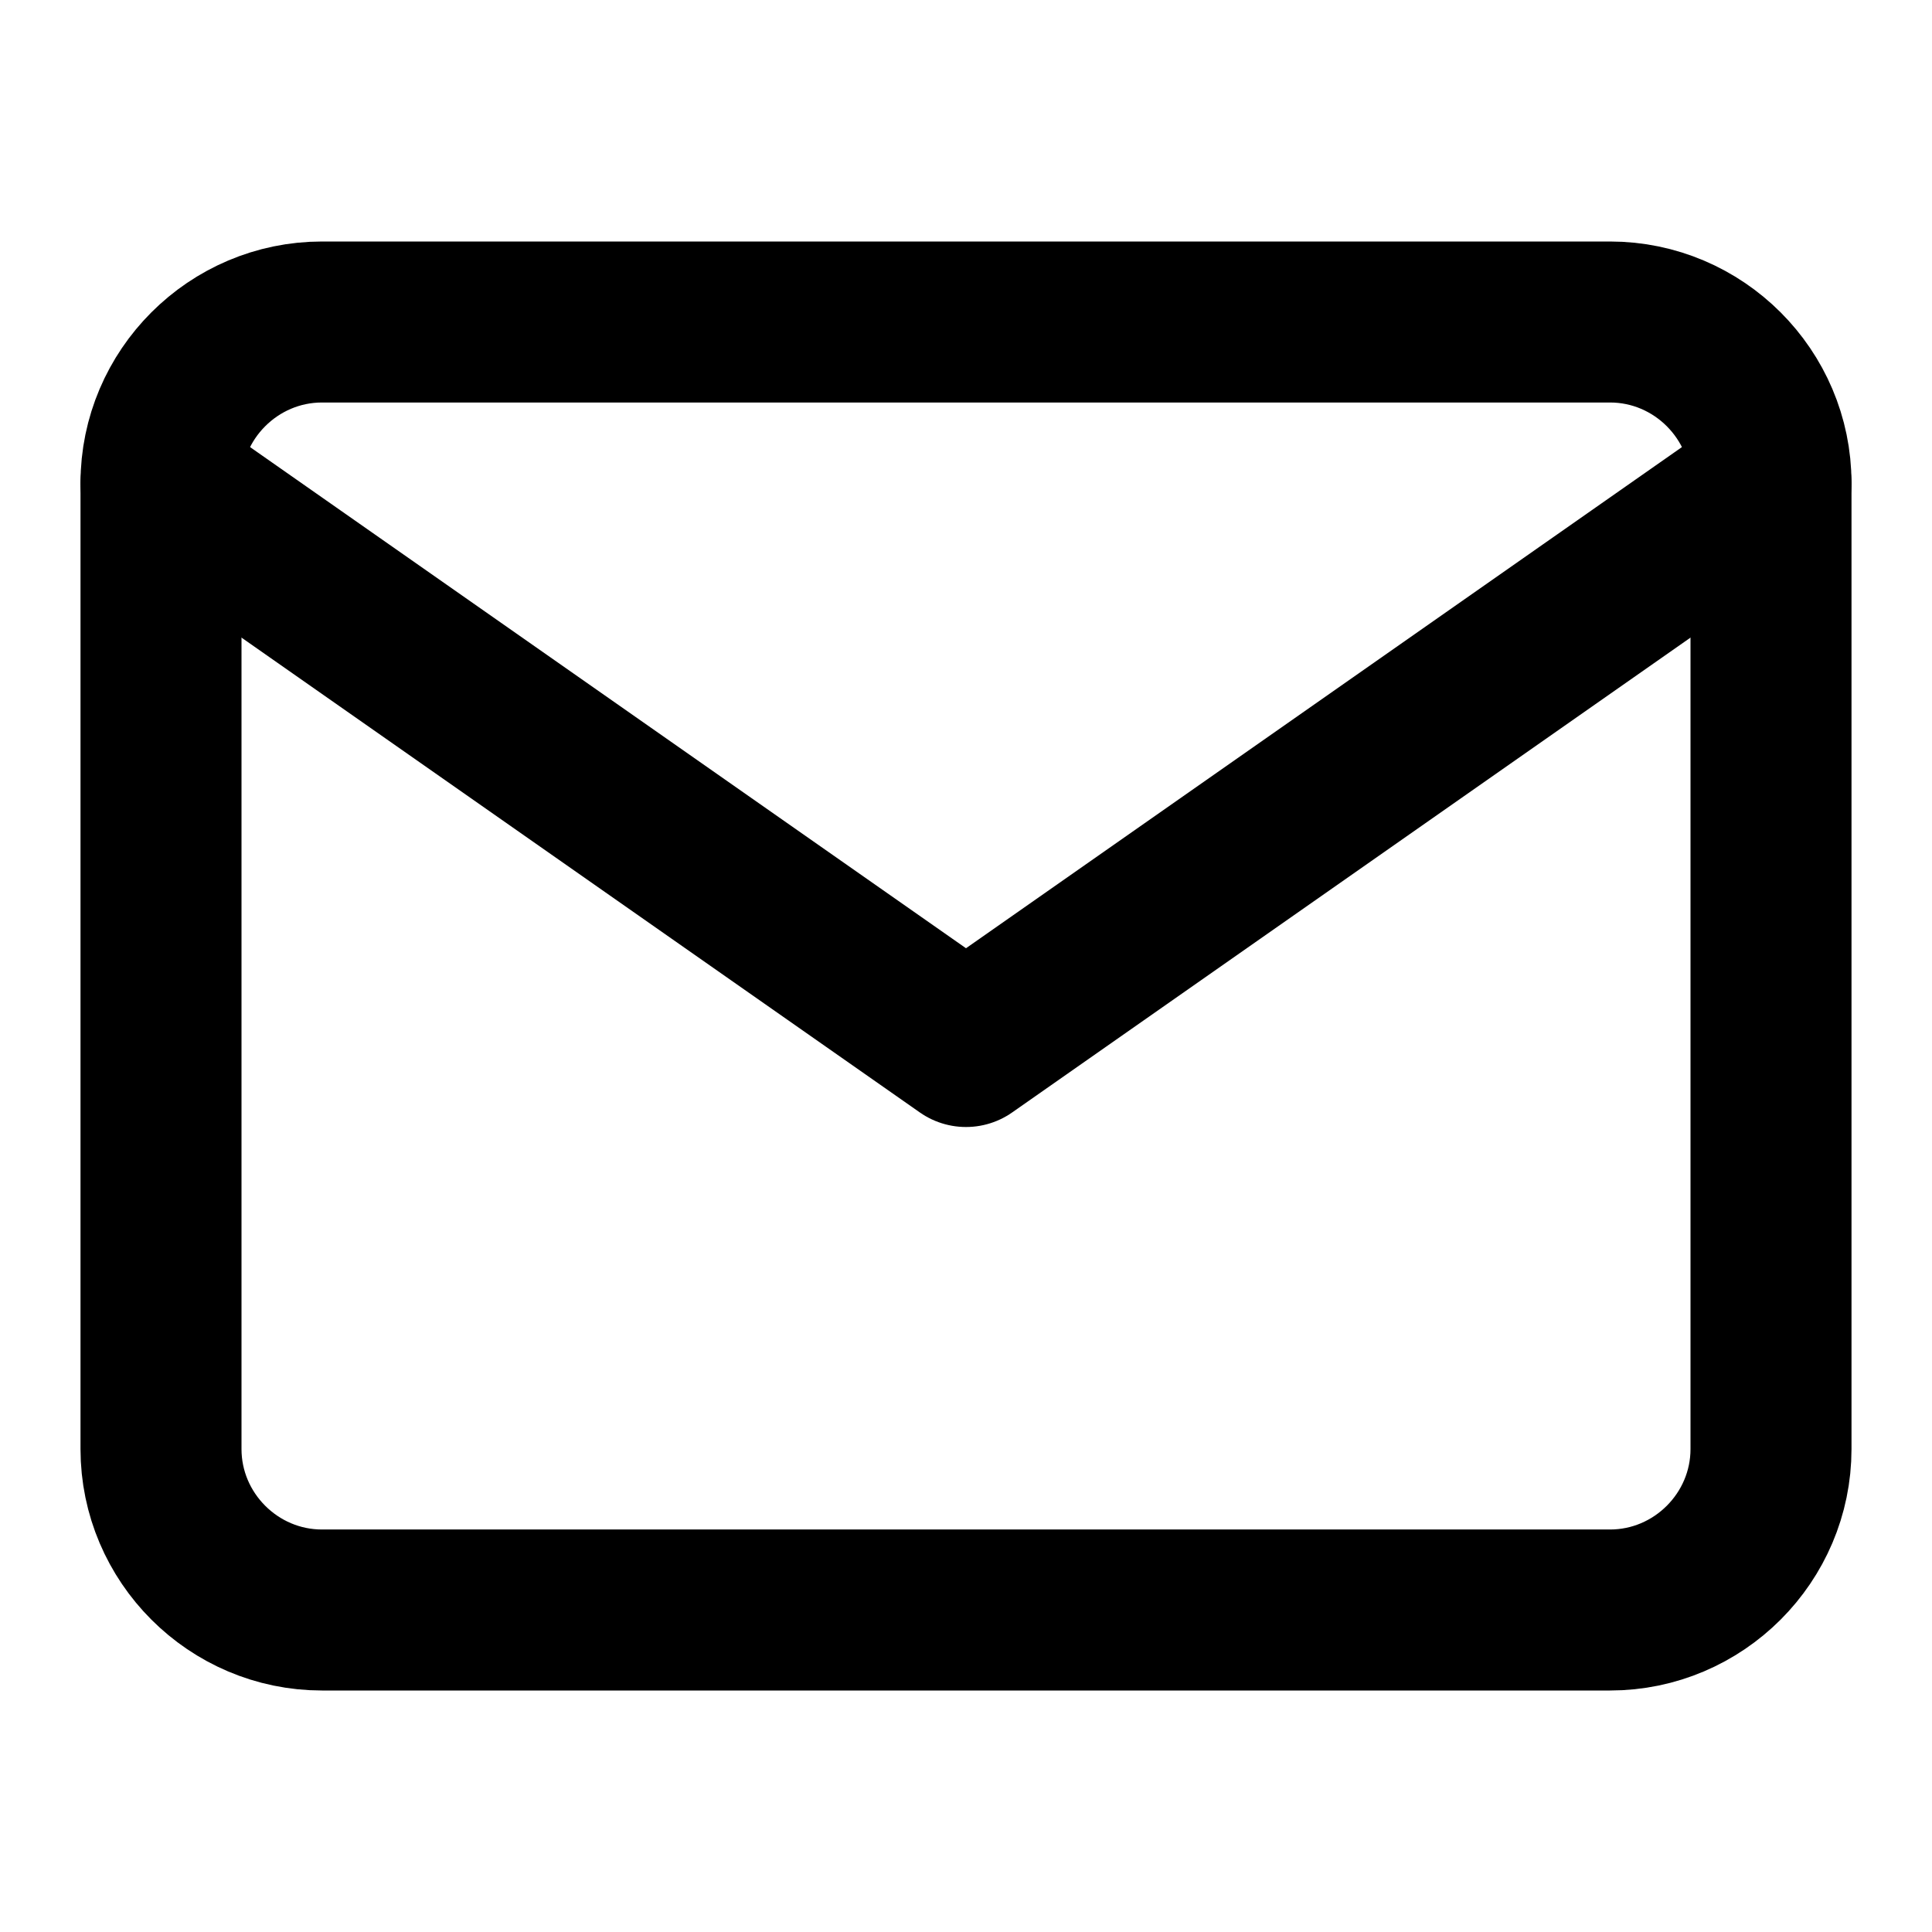
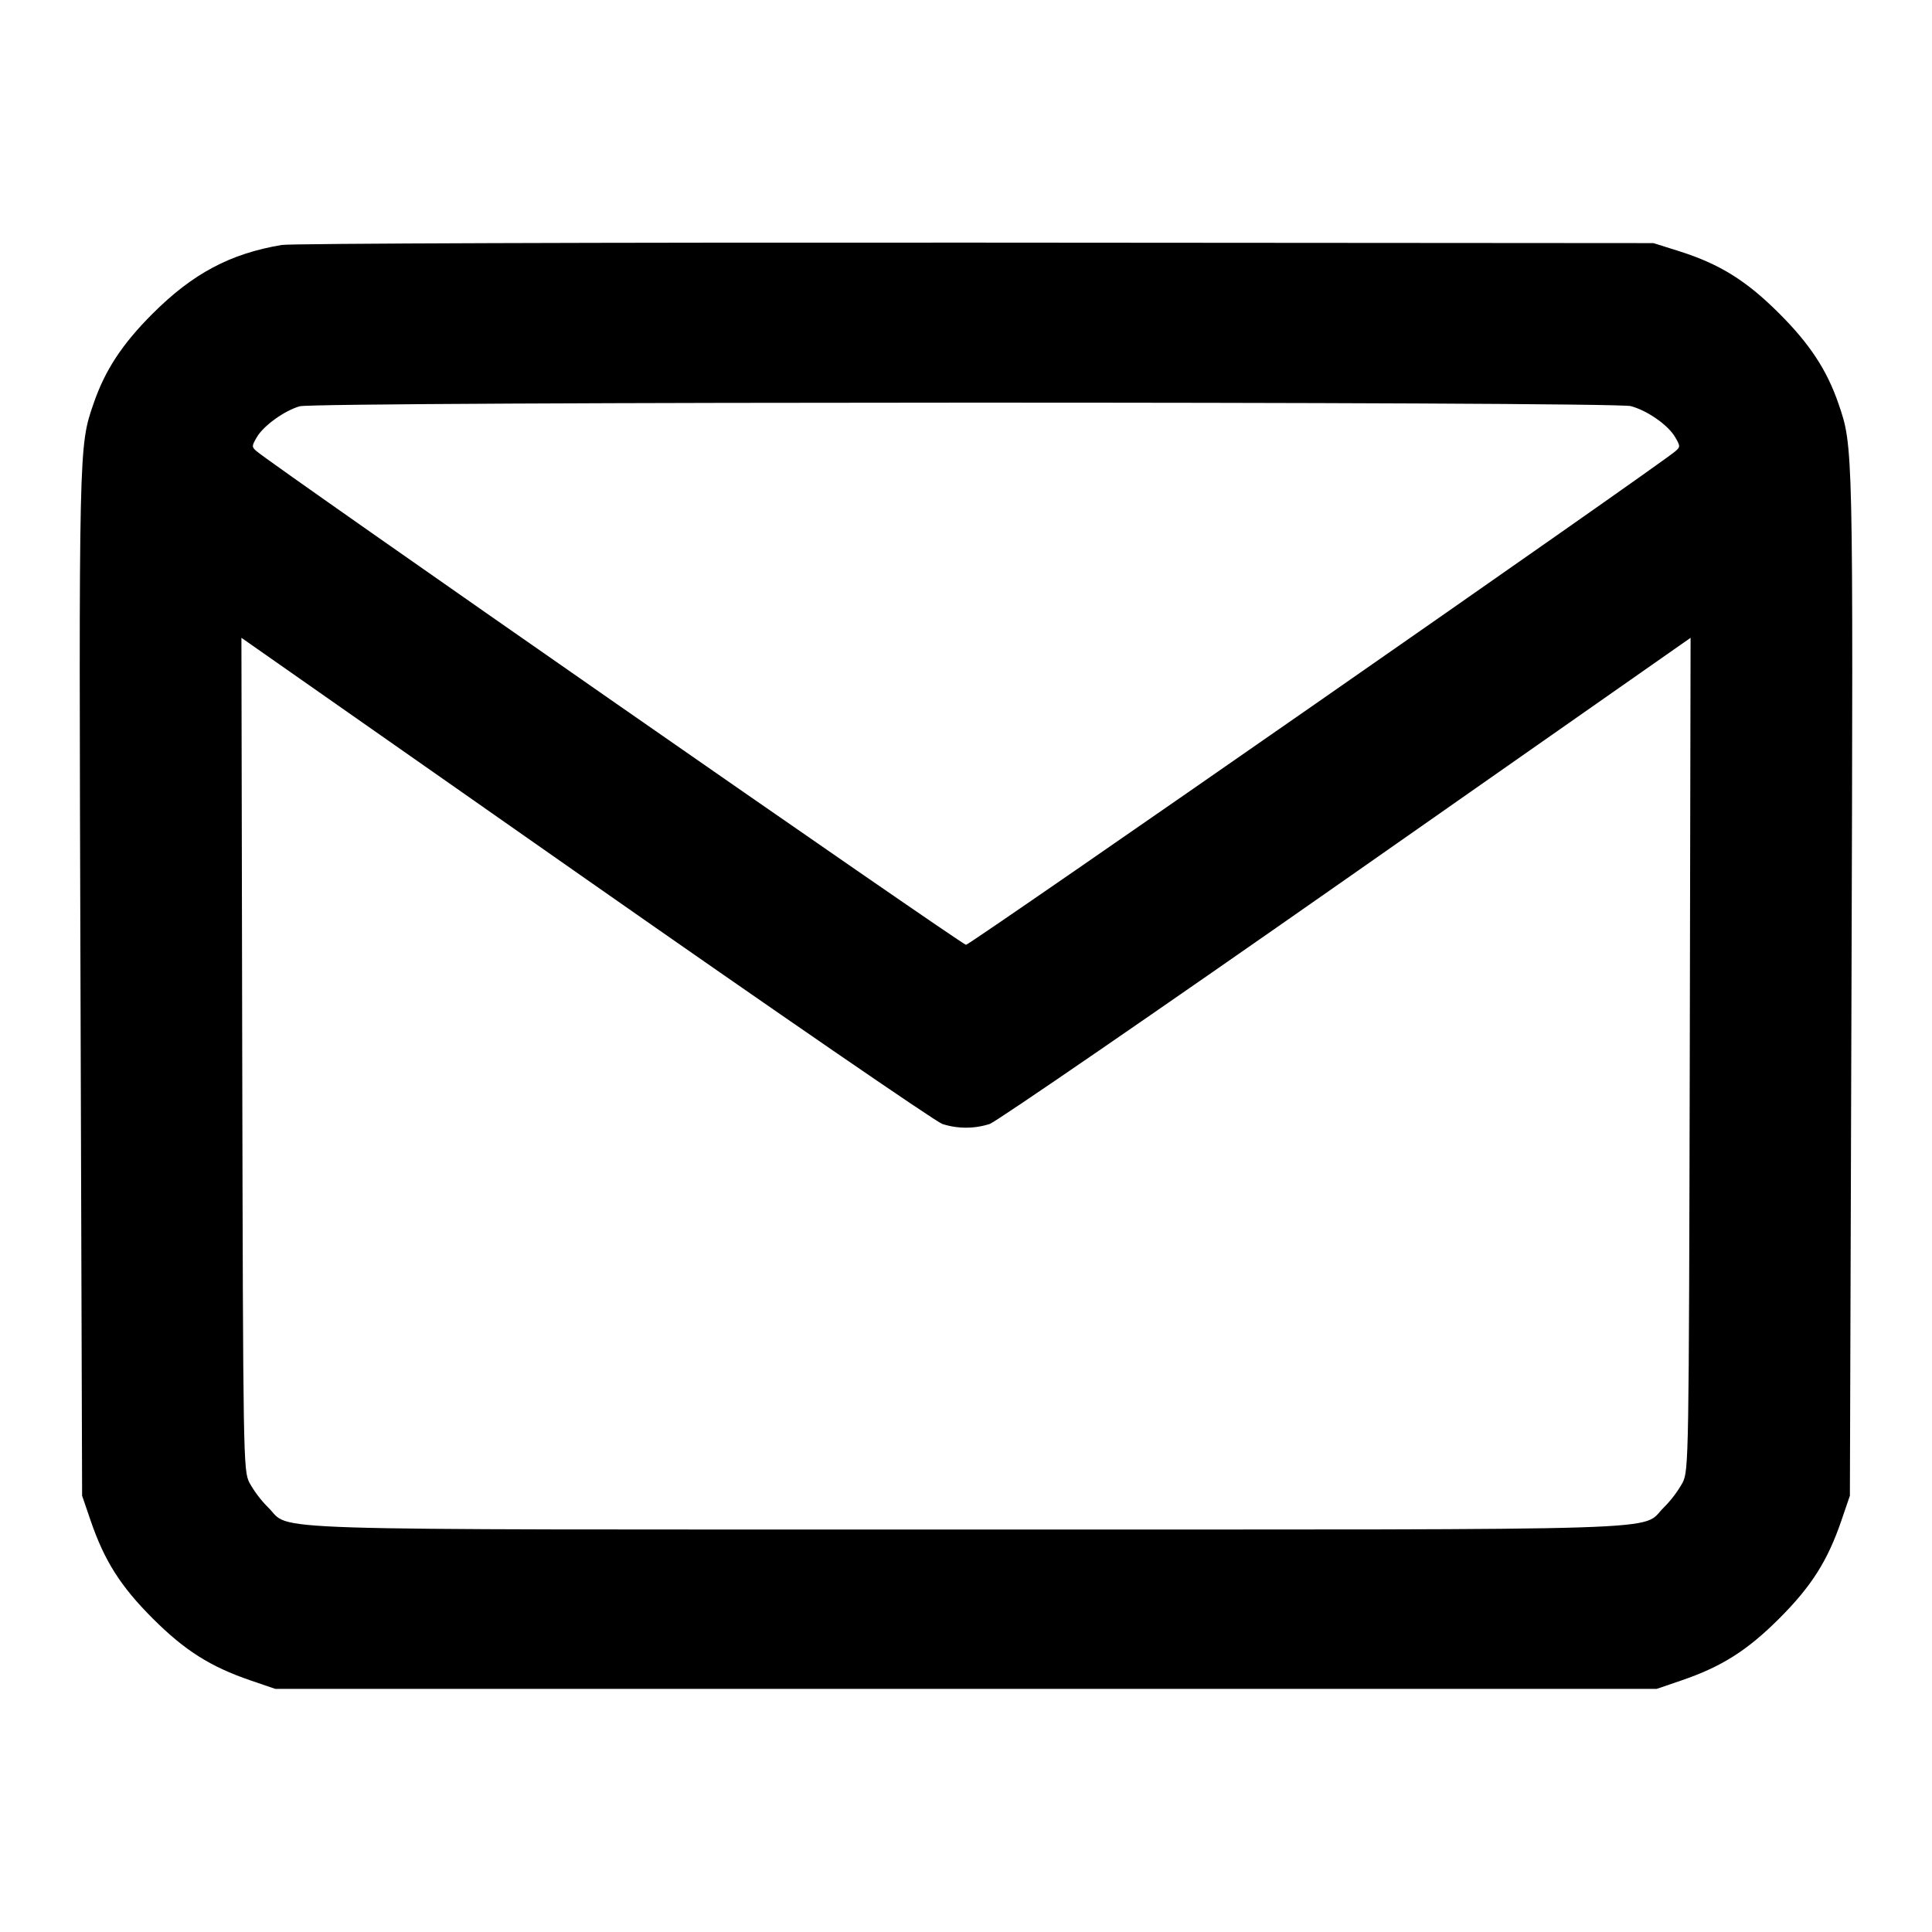
- <svg xmlns="http://www.w3.org/2000/svg" width="24" height="24" viewBox="0 0 24 24" fill="none" stroke="currentColor" stroke-width="2" stroke-linecap="round" stroke-linejoin="round" class="feather feather-mail">
-   <path d="M4 4h16c1.1 0 2 .9 2 2v12c0 1.1-.9 2-2 2H4c-1.1 0-2-.9-2-2V6c0-1.1.9-2 2-2z" />
-   <polyline points="22,6 12,13 2,6" />
+ <svg xmlns="http://www.w3.org/2000/svg" width="24" height="24" fill="none" stroke="currentColor" stroke-width="2" stroke-linecap="round" stroke-linejoin="round" class="feather feather-mail">
+   <path d="M3.499 3.043c-.641.108-1.104.355-1.603.853-.379.379-.591.702-.734 1.118-.184.534-.183.508-.162 7.226l.02 6.34.105.307c.171.5.371.817.771 1.217.4.4.717.6 1.217.771l.307.105h17.16l.307-.105c.5-.171.817-.371 1.217-.771.4-.4.6-.717.771-1.217l.105-.307.02-6.34c.021-6.718.022-6.692-.162-7.226-.143-.416-.355-.739-.734-1.118-.41-.41-.741-.616-1.243-.775l-.321-.101-8.42-.006c-4.631-.003-8.511.01-8.621.029m16.76 2.002c.209.057.463.236.55.385.066.113.066.122 0 .178-.221.189-8.758 6.129-8.809 6.129-.051 0-8.588-5.94-8.809-6.129-.066-.056-.066-.065 0-.178.083-.142.342-.329.532-.383.203-.059 16.326-.061 16.536-.002m-8.554 8.917c.19.062.4.062.59 0 .082-.028 2.075-1.397 4.428-3.044l4.278-2.995-.01 5.169c-.011 5.043-.013 5.172-.089 5.326a1.418 1.418 0 0 1-.232.307c-.306.297.399.275-8.67.275-9.069 0-8.364.022-8.67-.275a1.418 1.418 0 0 1-.232-.307c-.076-.154-.078-.283-.089-5.326l-.01-5.169 4.278 2.995c2.353 1.647 4.346 3.016 4.428 3.044" fill-rule="evenodd" fill="#000" stroke="none" />
</svg>
